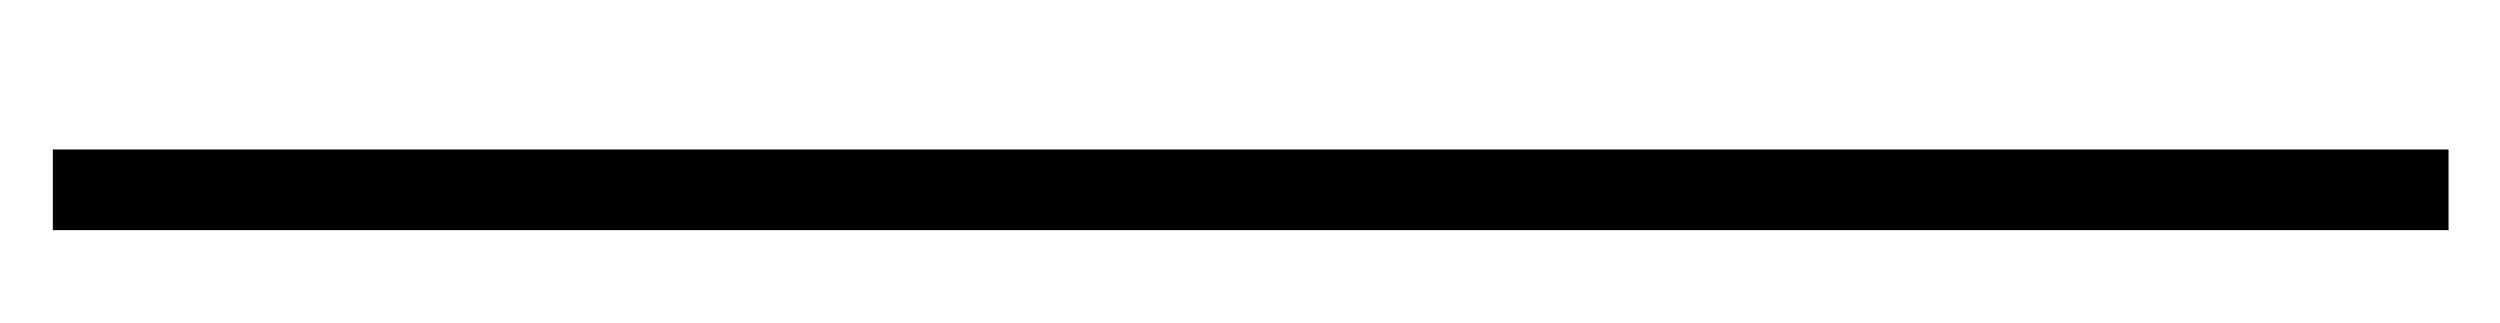
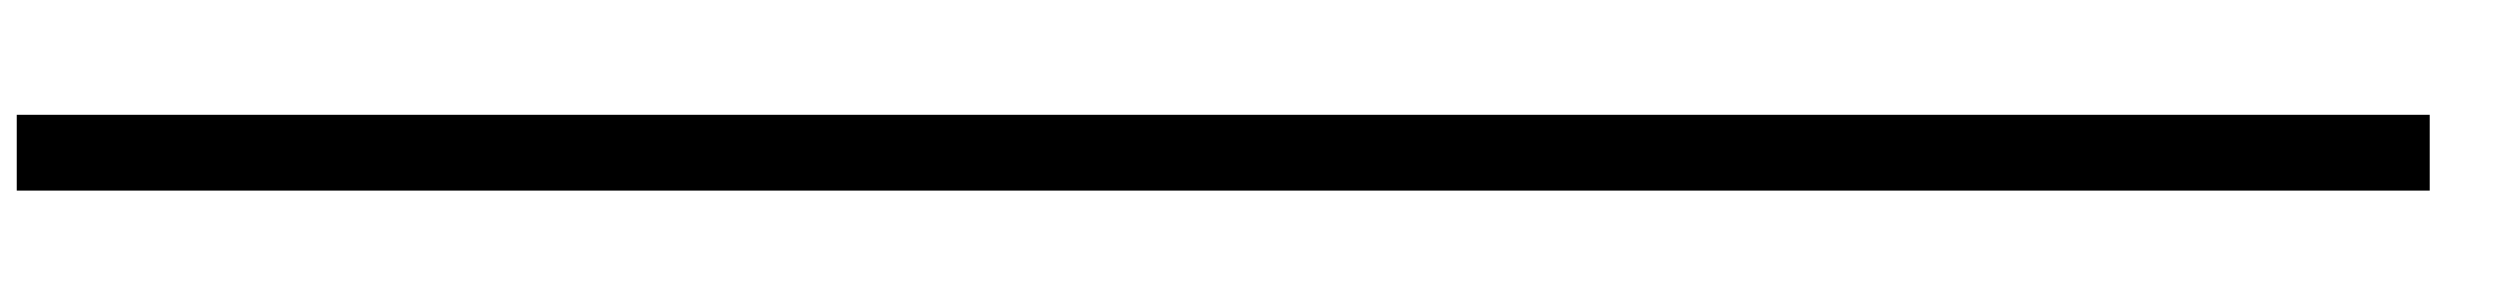
- <svg xmlns="http://www.w3.org/2000/svg" version="1.1" width="62px" height="8px" viewBox="766 3650  62 8">
-   <g transform="matrix(-0.7237375 -0.6900753 0.6900753 -0.7237375 -1147.716 6848.527 )">
-     <path d="M 775 3674  L 818 3633  " stroke-width="2" stroke="#000000" fill="none" />
+ <svg xmlns="http://www.w3.org/2000/svg" version="1.1" width="66px" height="8px" viewBox="522 3692  66 8">
+   <g transform="matrix(-0.7378054 -0.6750135 0.6750135 -0.7378054 -1530.368 6797.561 )">
+     <path d="M 532 3717  L 579 3674  " stroke-width="2" stroke="#000000" fill="none" />
  </g>
</svg>
